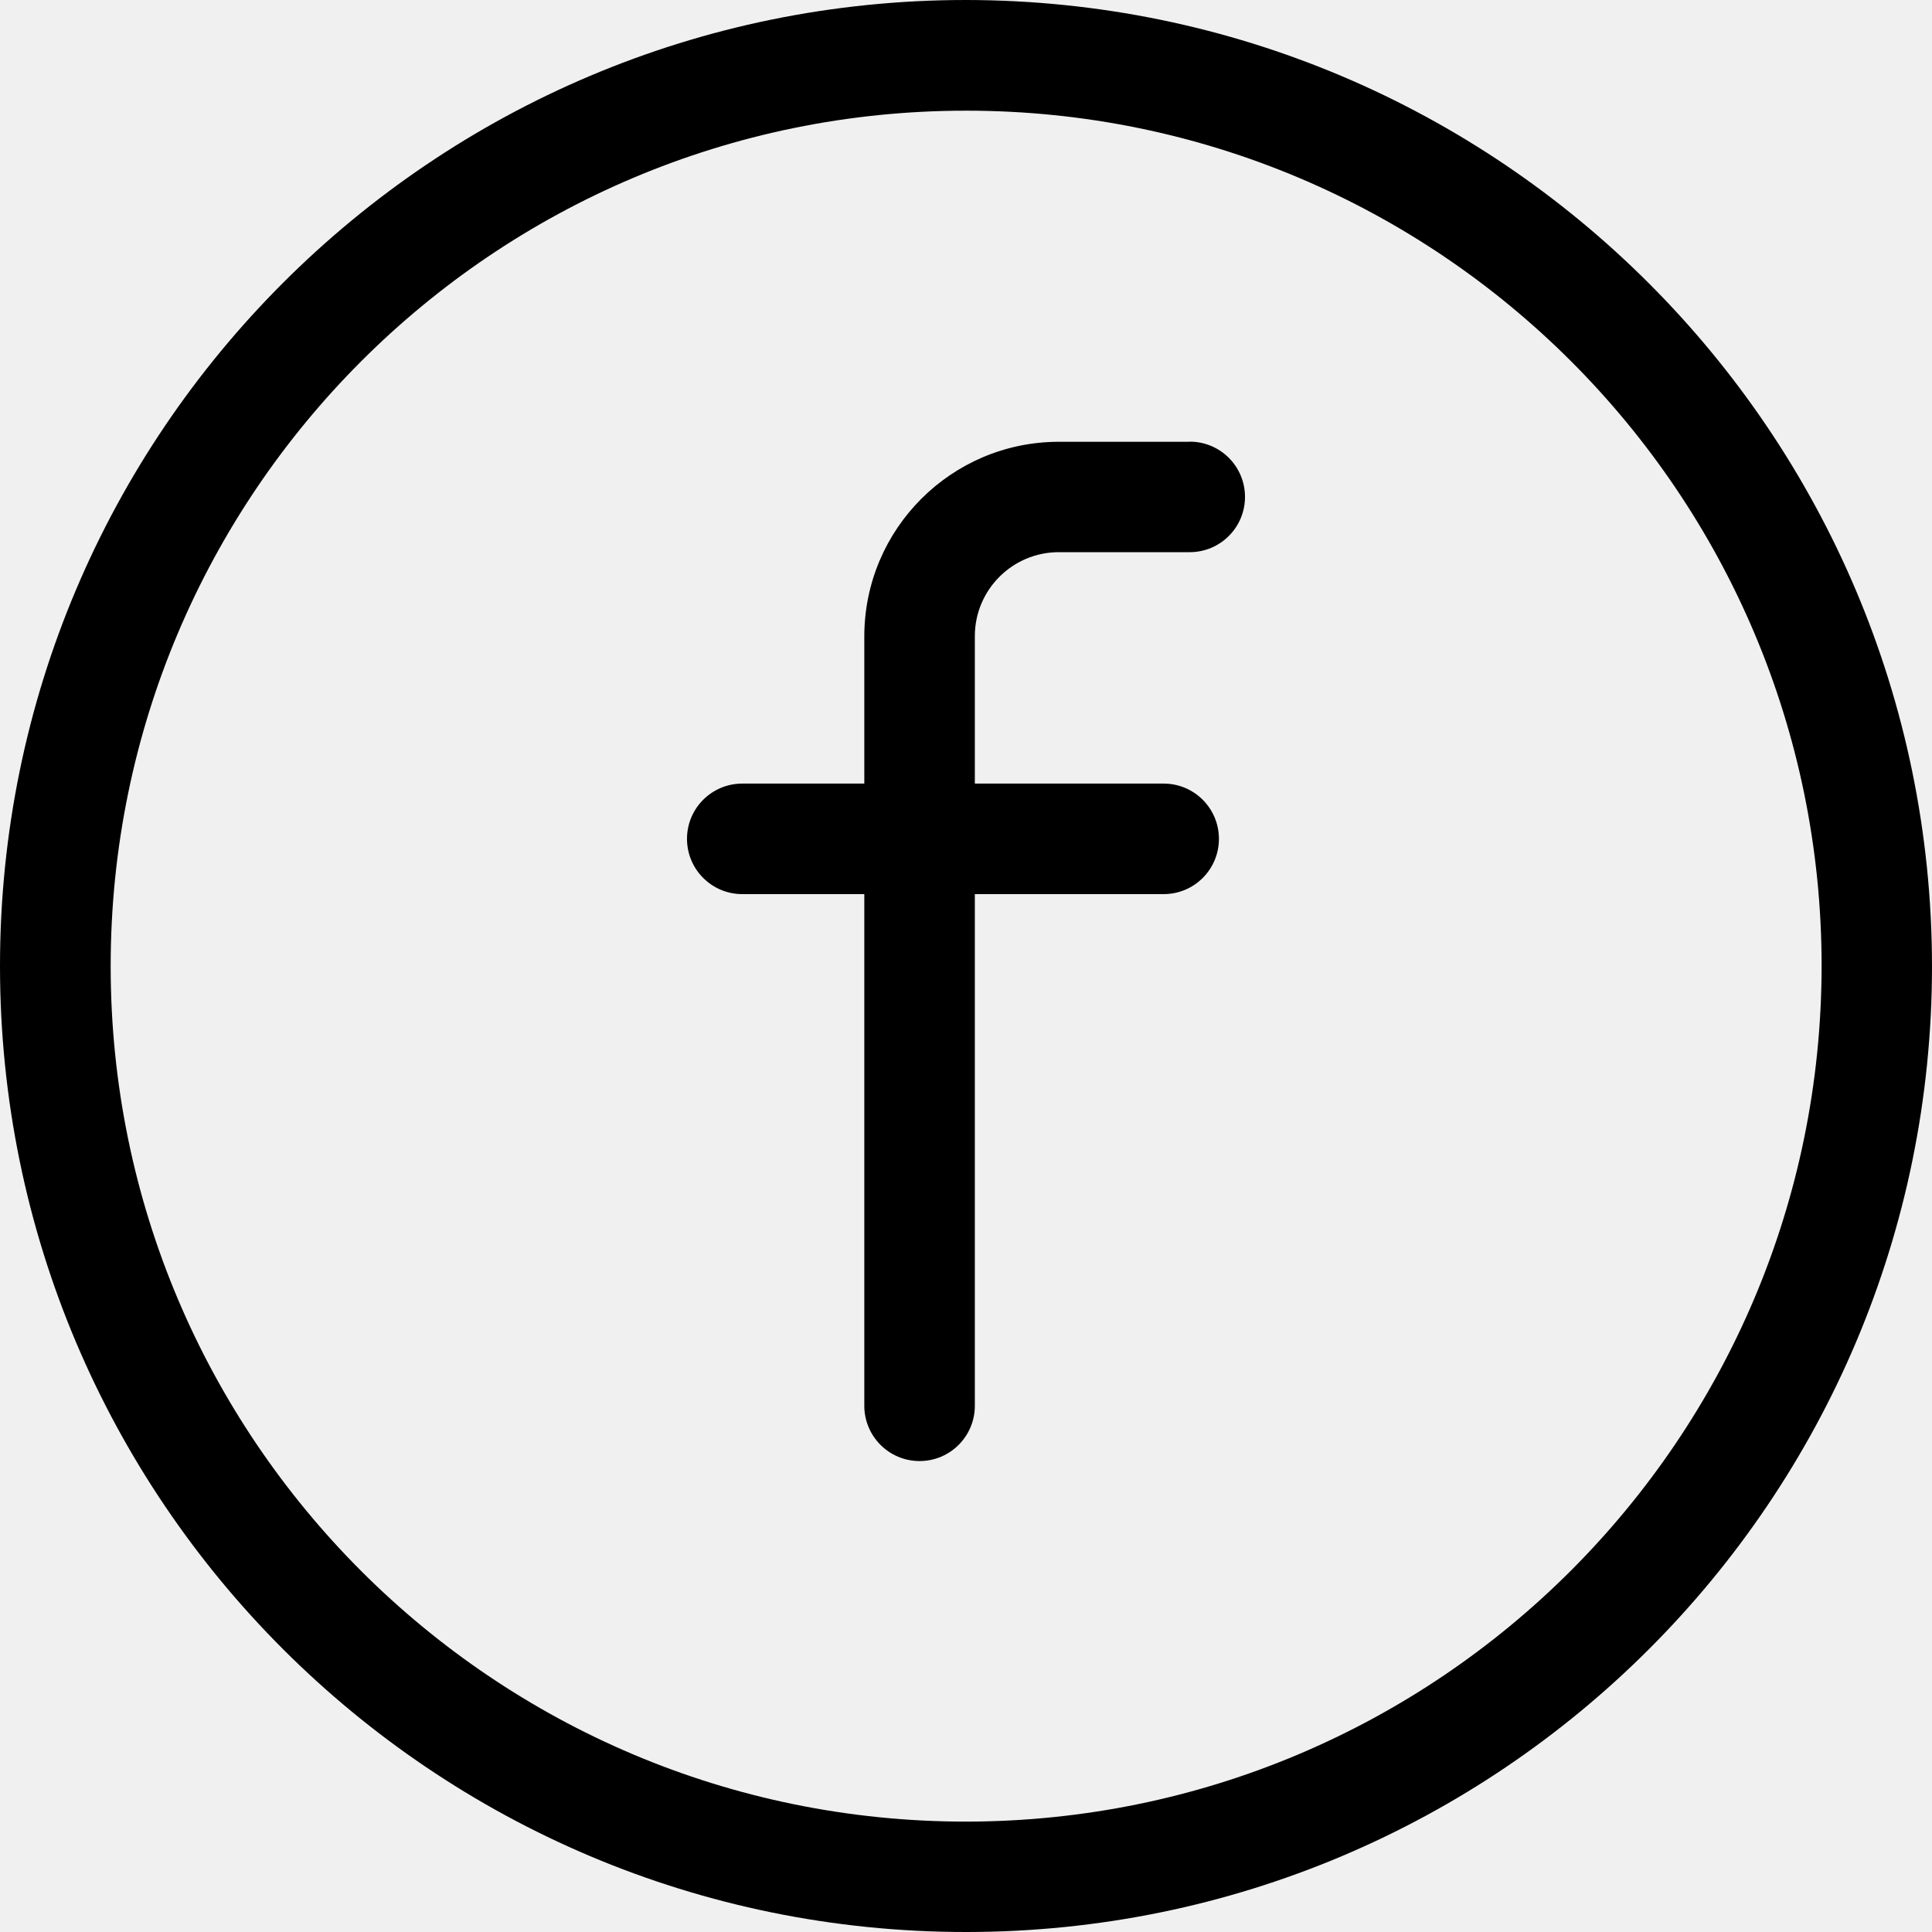
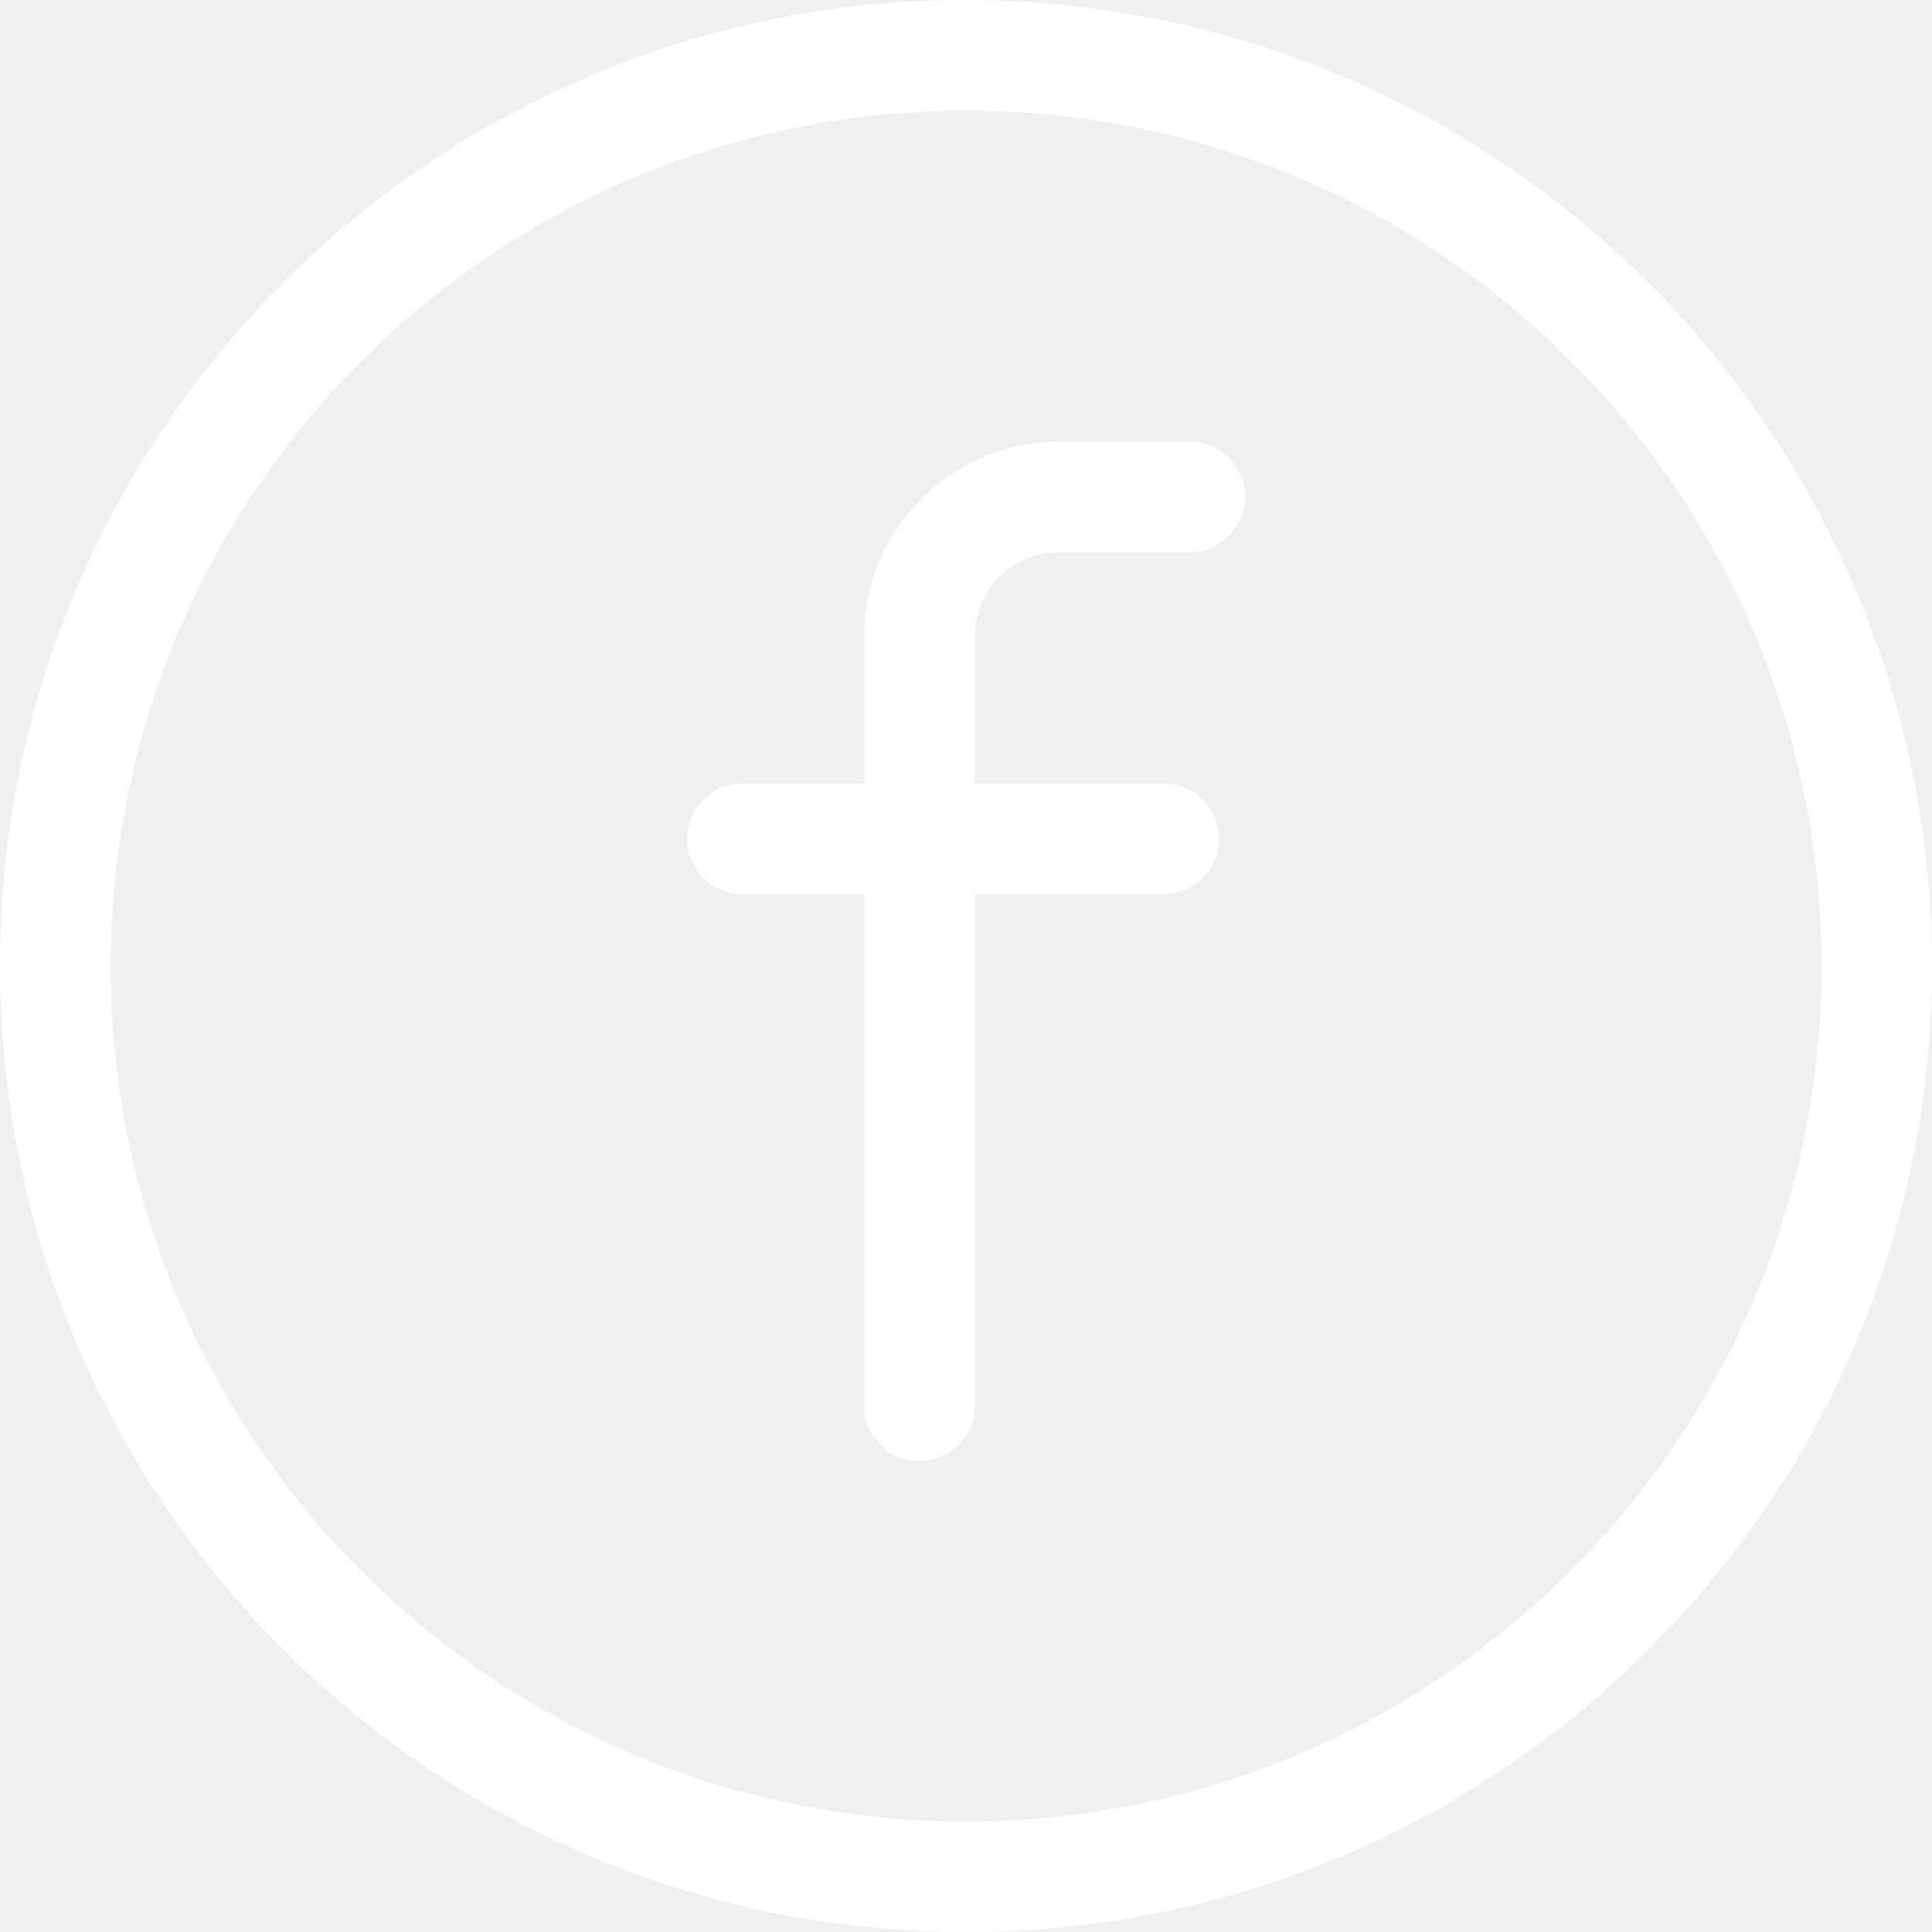
<svg xmlns="http://www.w3.org/2000/svg" id="facebook" width="53.348" height="53.348" viewBox="0 0 53.348 53.348">
-   <path id="Path_45" data-name="Path 45" d="M26.674,0A26.674,26.674,0,1,0,53.348,26.674,26.7,26.7,0,0,0,26.674,0Zm0,50.3A23.622,23.622,0,1,1,50.3,26.674,23.649,23.649,0,0,1,26.674,50.3Z" />
-   <path id="Path_46" data-name="Path 46" d="M125.77,71.952h-3.617a5.375,5.375,0,0,0-5.369,5.369V81.39h-3.37a1.526,1.526,0,0,0,0,3.052h3.37V98.571a1.526,1.526,0,0,0,3.052,0V84.442h5.214a1.526,1.526,0,0,0,0-3.052h-5.214V77.321A2.32,2.32,0,0,1,122.153,75h3.617a1.526,1.526,0,0,0,0-3.052Z" transform="translate(-92.918 -59.753)" />
+   <path id="Path_45" data-name="Path 45" d="M26.674,0A26.674,26.674,0,1,0,53.348,26.674,26.7,26.7,0,0,0,26.674,0Zm0,50.3A23.622,23.622,0,1,1,50.3,26.674,23.649,23.649,0,0,1,26.674,50.3Z" fill="#fff" />
+   <path id="Path_46" data-name="Path 46" d="M125.77,71.952h-3.617a5.375,5.375,0,0,0-5.369,5.369V81.39h-3.37a1.526,1.526,0,0,0,0,3.052h3.37V98.571a1.526,1.526,0,0,0,3.052,0V84.442h5.214a1.526,1.526,0,0,0,0-3.052h-5.214V77.321A2.32,2.32,0,0,1,122.153,75h3.617a1.526,1.526,0,0,0,0-3.052Z" transform="translate(-92.918 -59.753)" fill="#fff" />
</svg>
